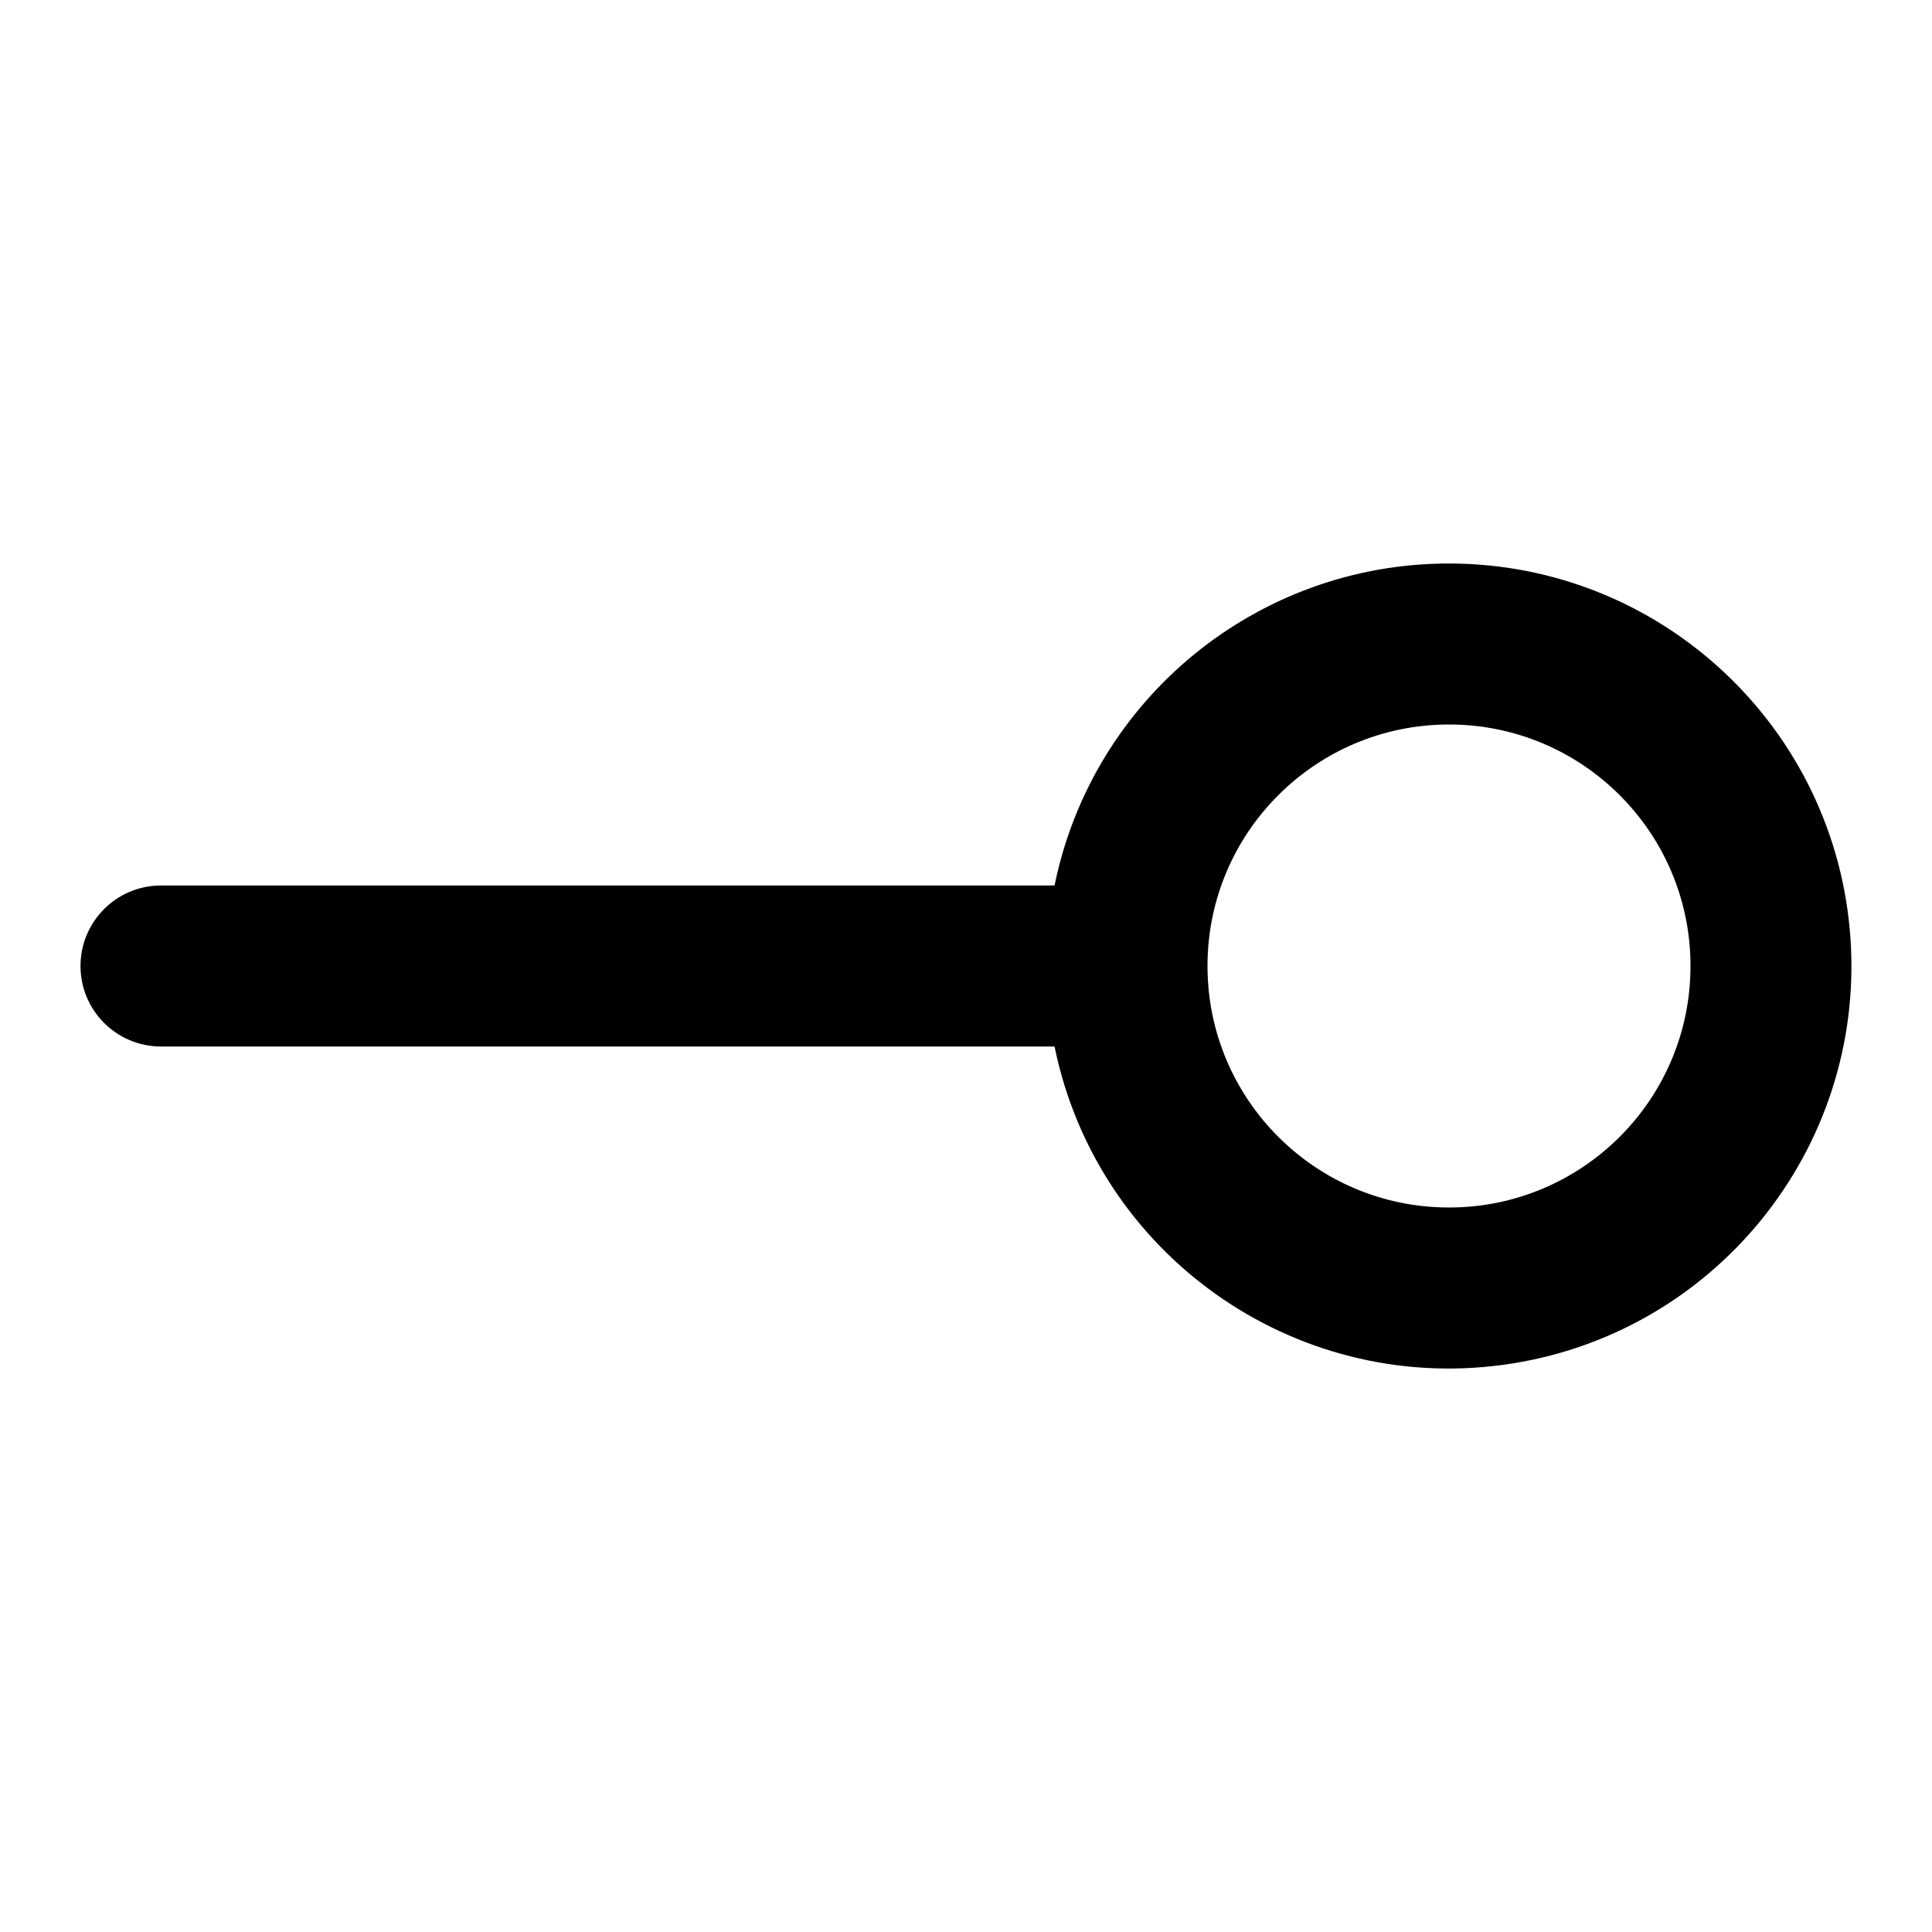
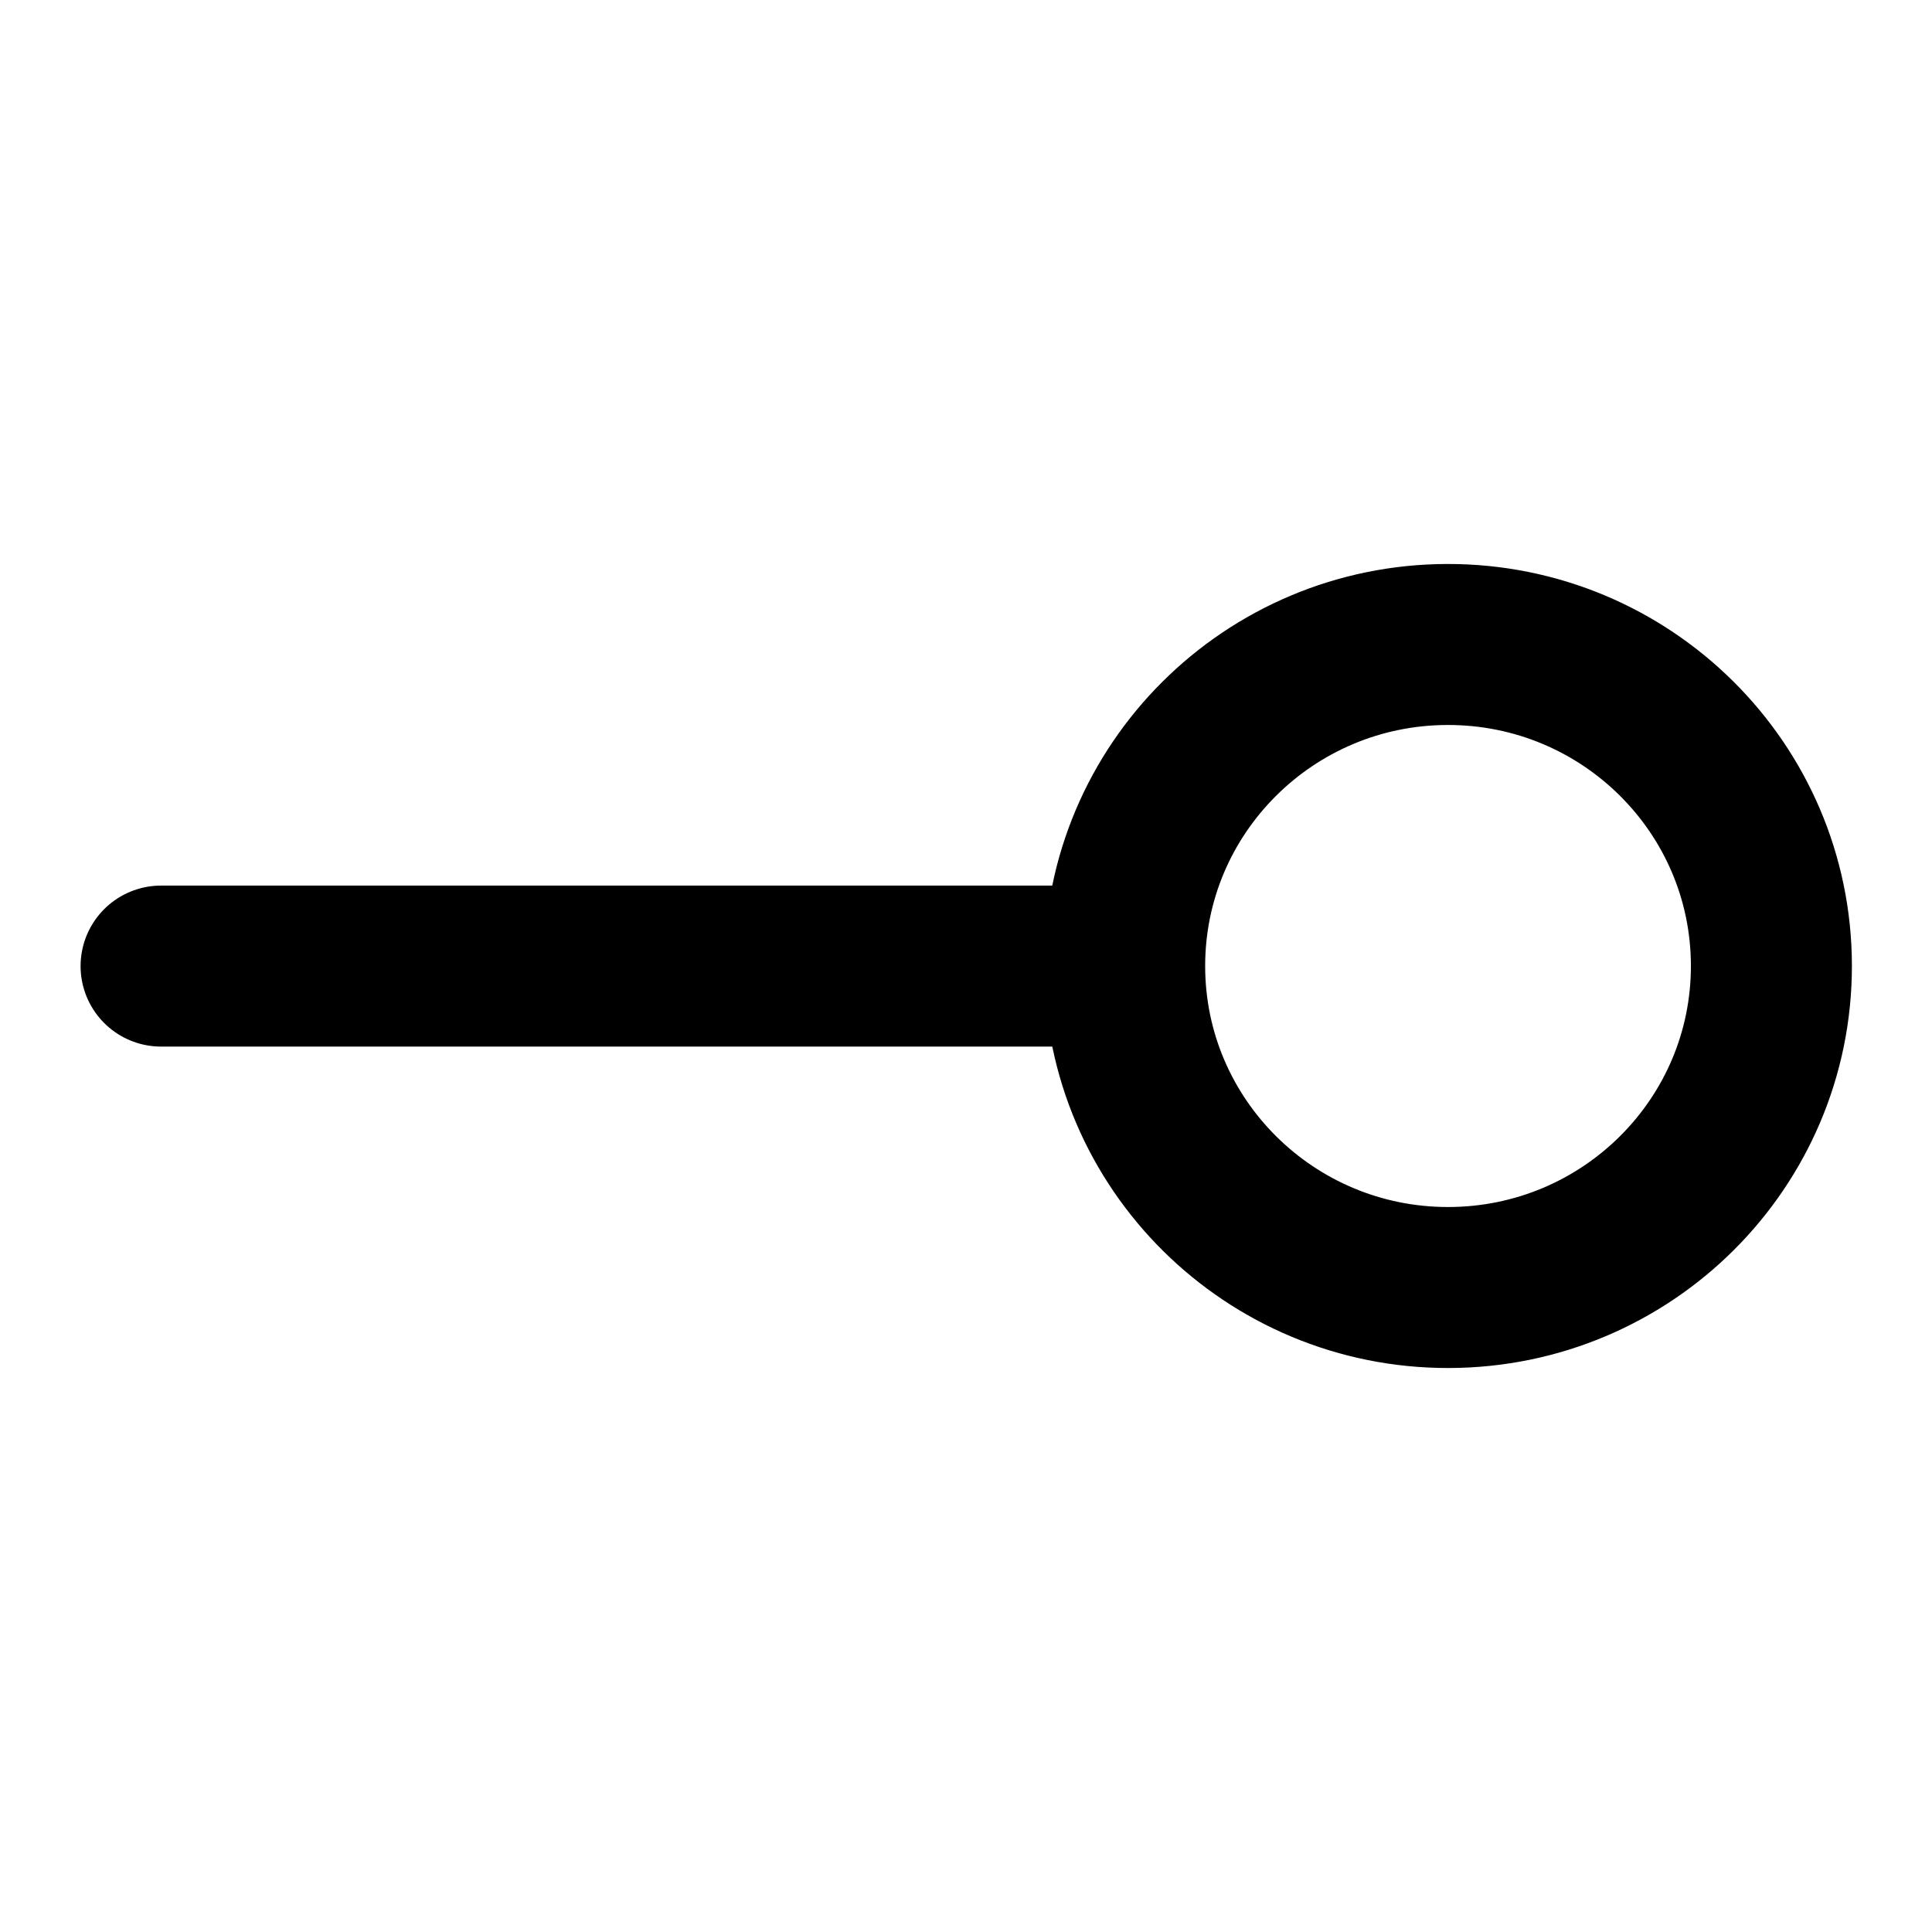
- <svg xmlns="http://www.w3.org/2000/svg" width="24" height="24" fill="none" viewBox="0 0 24 24">
-   <path fill="currentColor" d="M18 7a5 5 0 1 1-4.9 6H2a1 1 0 1 1 0-2h11.1A5 5 0 0 1 18 7m0 2a3 3 0 1 0 0 6 3 3 0 0 0 0-6" />
+ <svg xmlns="http://www.w3.org/2000/svg" viewBox="0 0 24 24" fill="none" stroke="currentColor" stroke-width="2" stroke-linecap="round" stroke-linejoin="round" width="24" height="24">
+   <line x1="13.778" y1="12.001" x2="2.001" y2="12.001" />
+   <ellipse cx="17.988" cy="12" rx="4.017" ry="3.994" transform="rotate(-0.093 17.988 12)" />
</svg>
